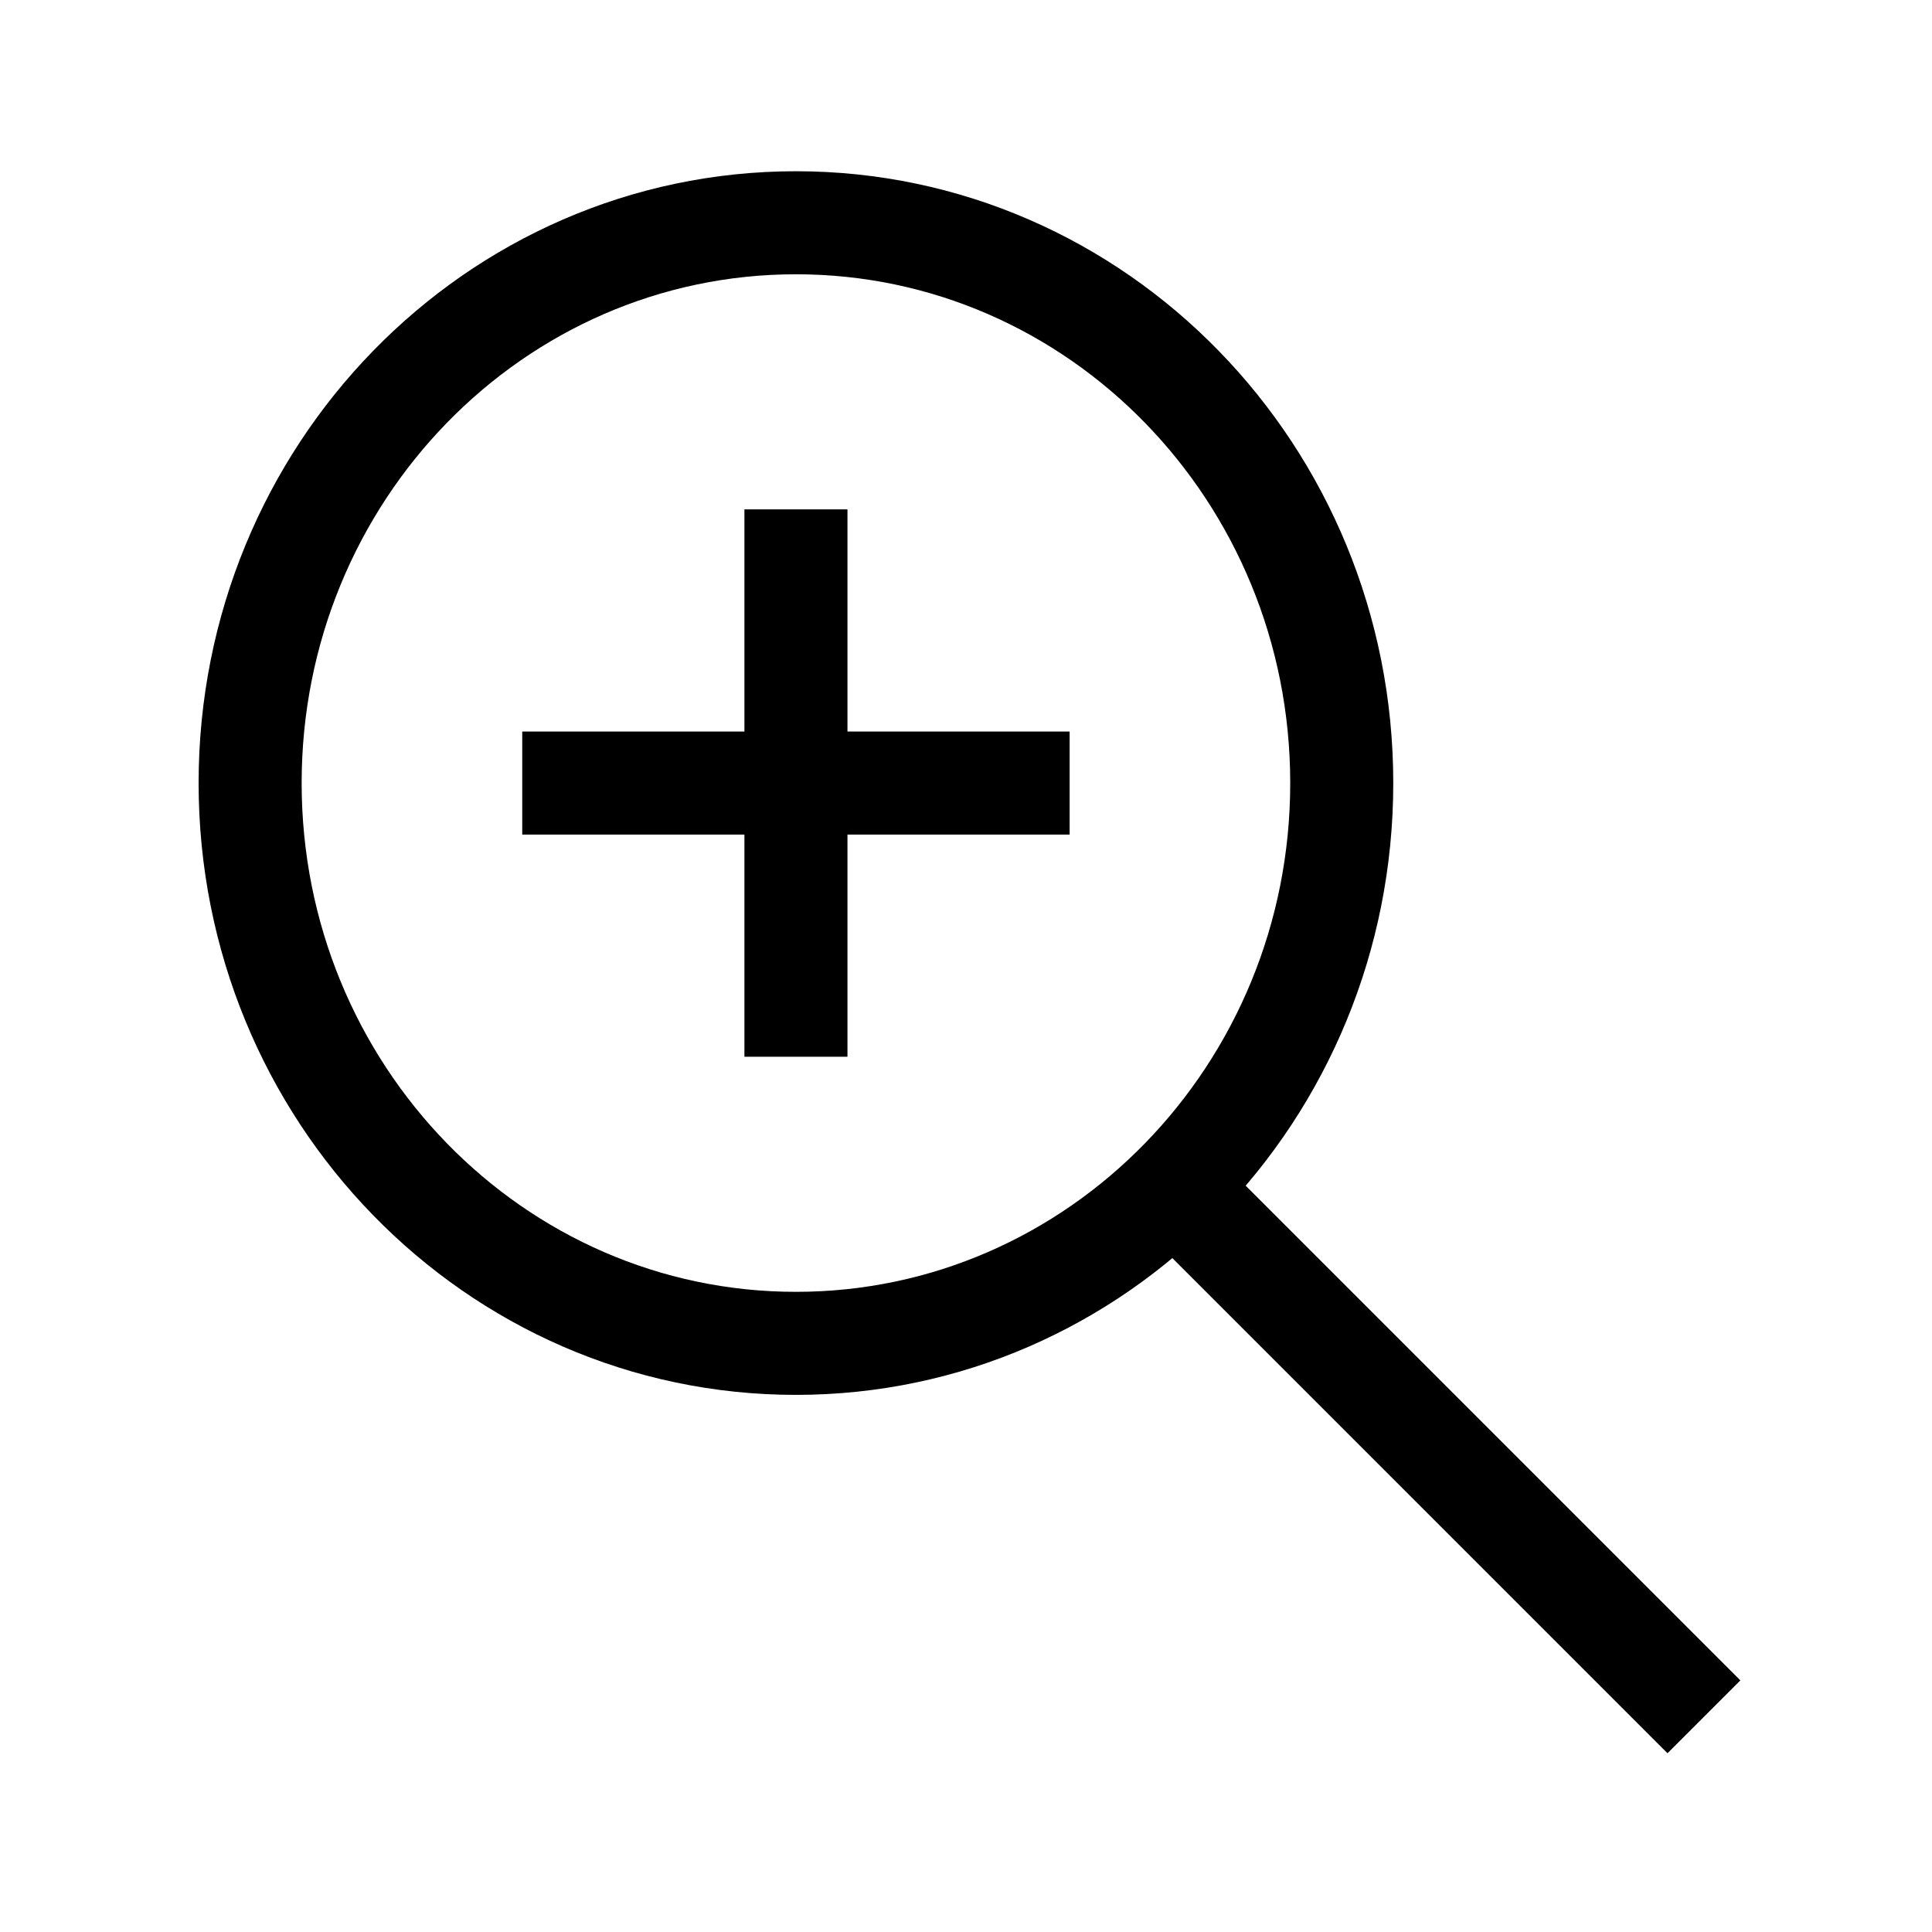
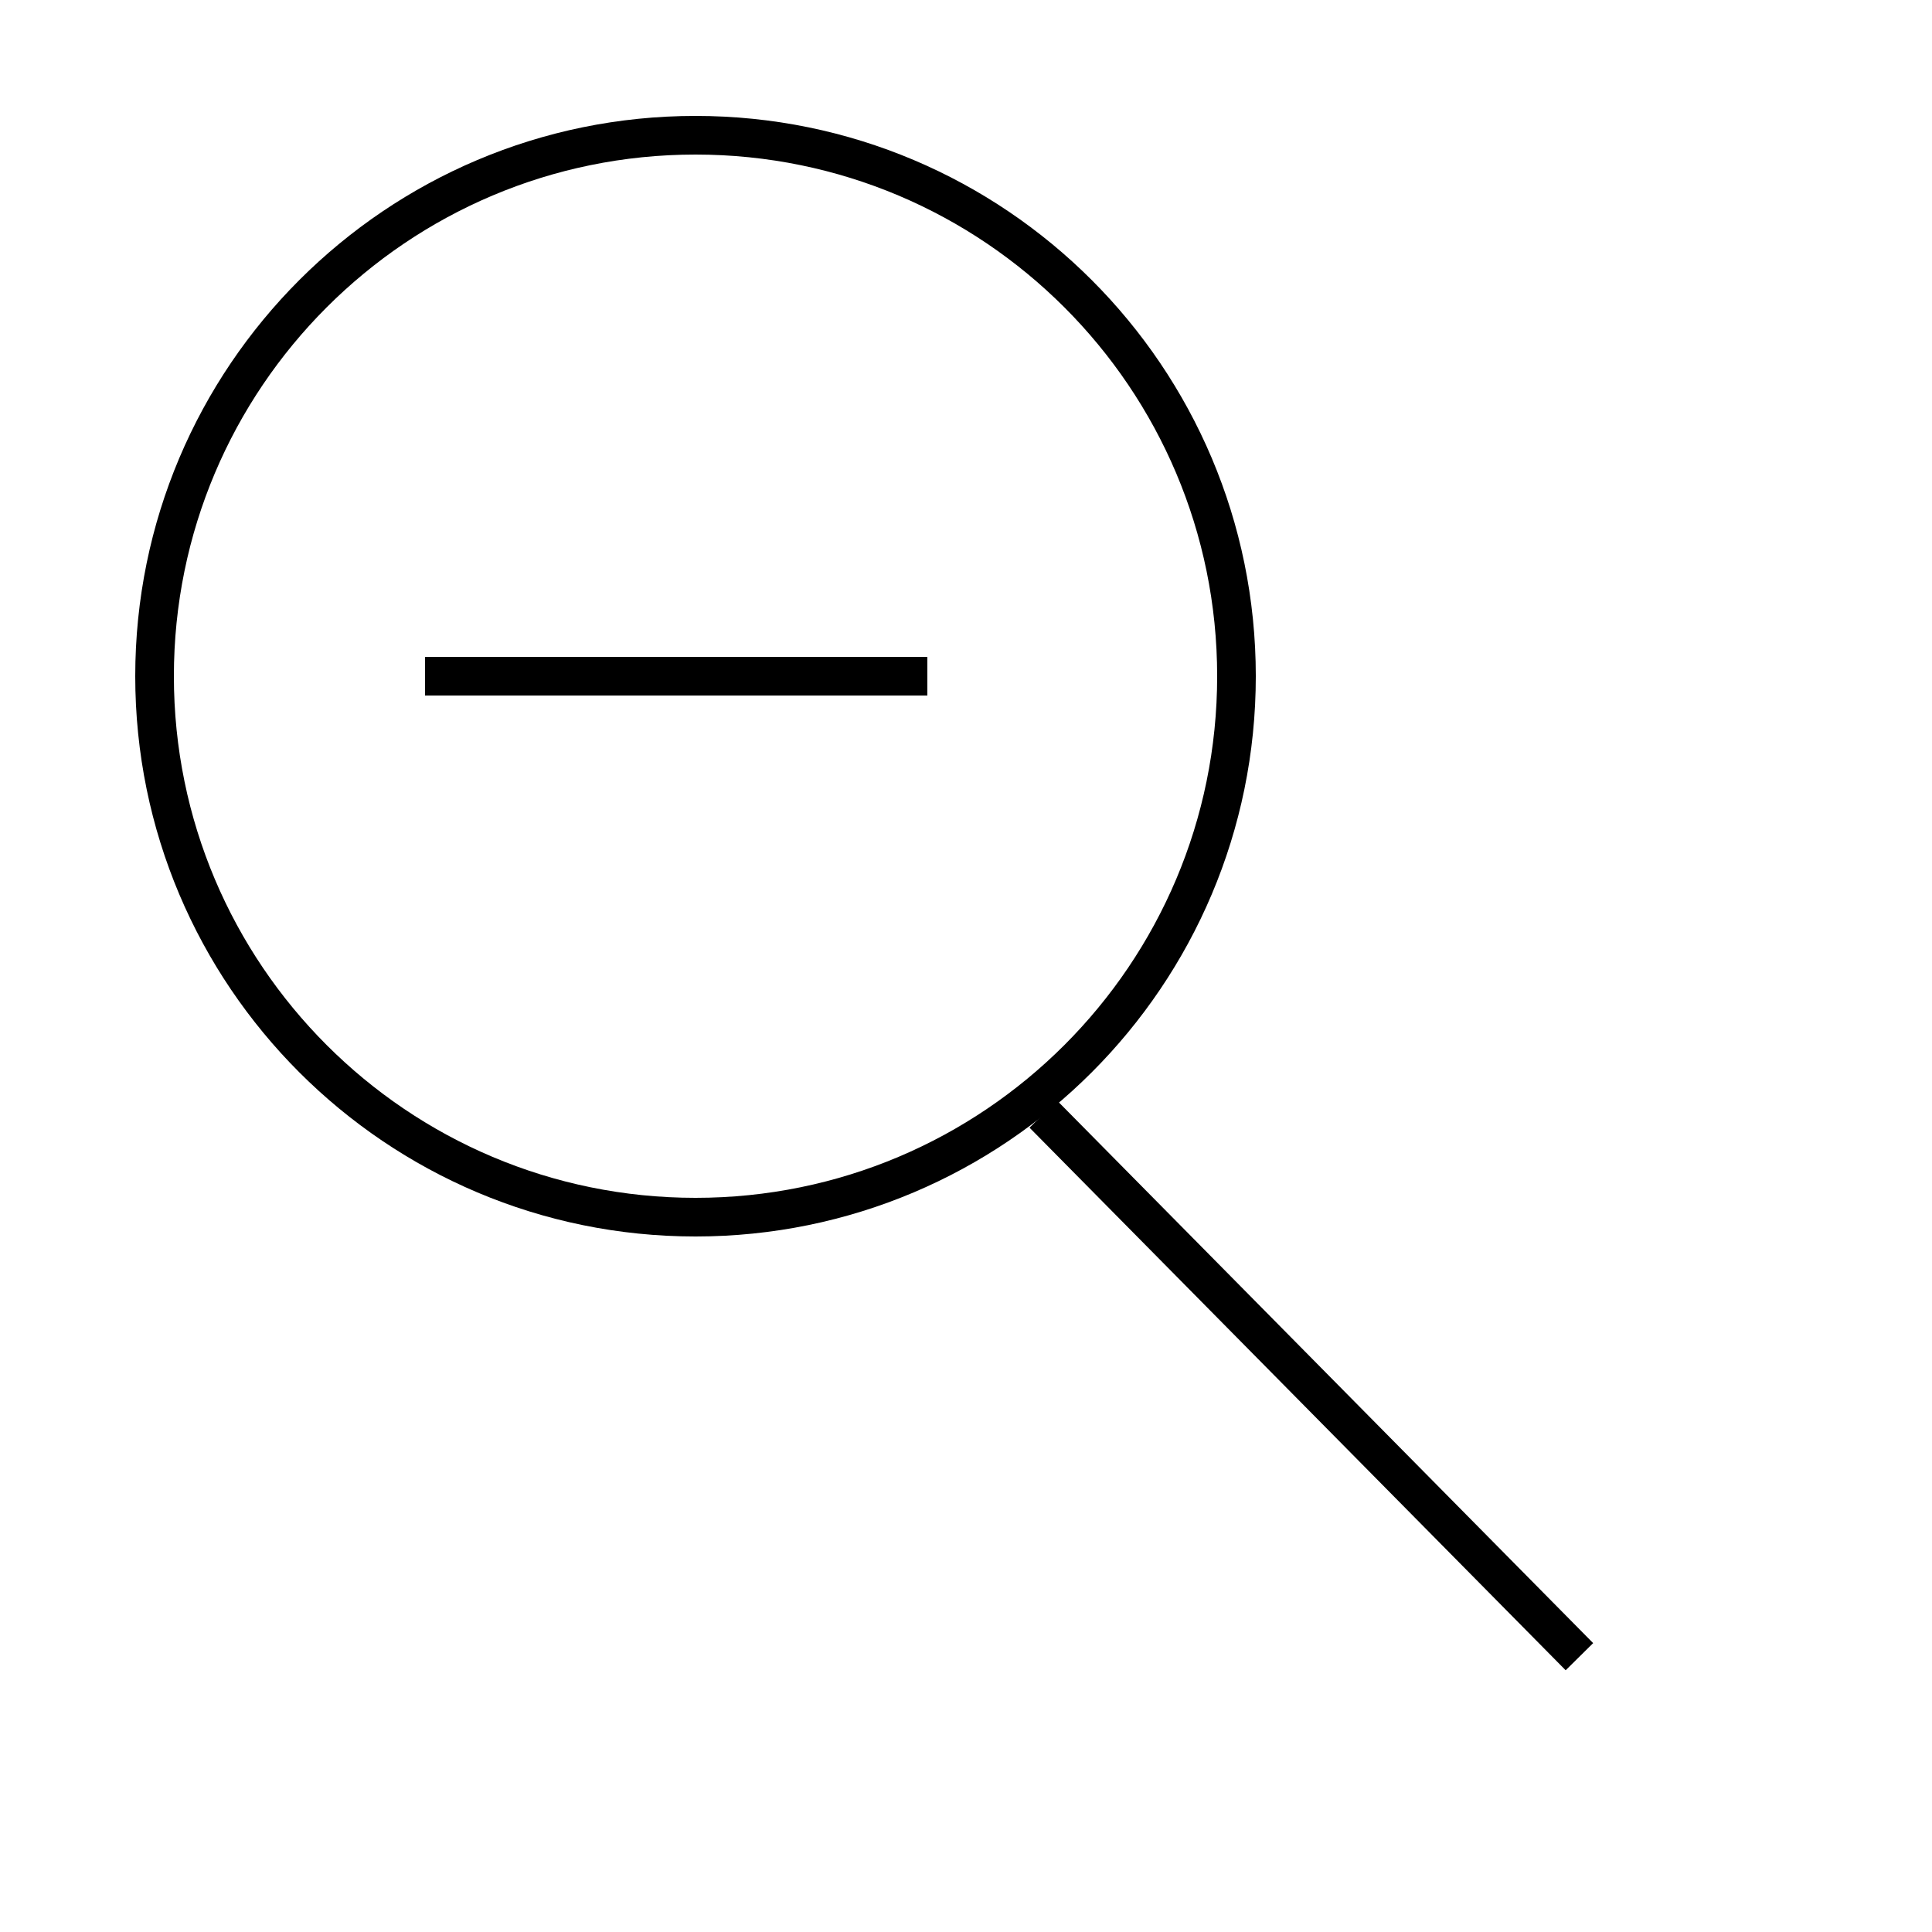
- <svg xmlns="http://www.w3.org/2000/svg" version="1.1" id="Layer_1" x="0px" y="0px" width="300px" height="300px" viewBox="0 0 300 300" enable-background="new 0 0 300 300" xml:space="preserve">
-   <ellipse fill="none" stroke="#000000" stroke-width="16" stroke-miterlimit="10" cx="123.593" cy="121.593" rx="84.753" ry="87.003" />
-   <line fill="none" stroke="#000000" stroke-width="16" stroke-miterlimit="10" x1="182.09" y1="184.089" x2="264.586" y2="266.585" />
-   <line fill="none" stroke="#000000" stroke-width="16" stroke-miterlimit="10" x1="81.094" y1="121.593" x2="166.091" y2="121.593" />
-   <line fill="none" stroke="#000000" stroke-width="16" stroke-miterlimit="10" x1="123.593" y1="164.091" x2="123.593" y2="79.095" />
+ <svg xmlns="http://www.w3.org/2000/svg" version="1.1" baseProfile="tiny" id="Layer_1" x="0px" y="0px" width="50px" height="50px" viewBox="0 0 50 50" xml:space="preserve">
+   <circle fill="none" stroke="#000000" stroke-linejoin="round" stroke-miterlimit="10" cx="18" cy="17.5" r="14" />
+   <line fill="none" stroke="#000000" stroke-linejoin="round" stroke-miterlimit="10" x1="27" y1="28.833" x2="40.875" y2="42.875" />
+   <line fill="none" stroke="#000000" stroke-linejoin="round" stroke-miterlimit="10" x1="11" y1="17.5" x2="24" y2="17.5" />
</svg>
